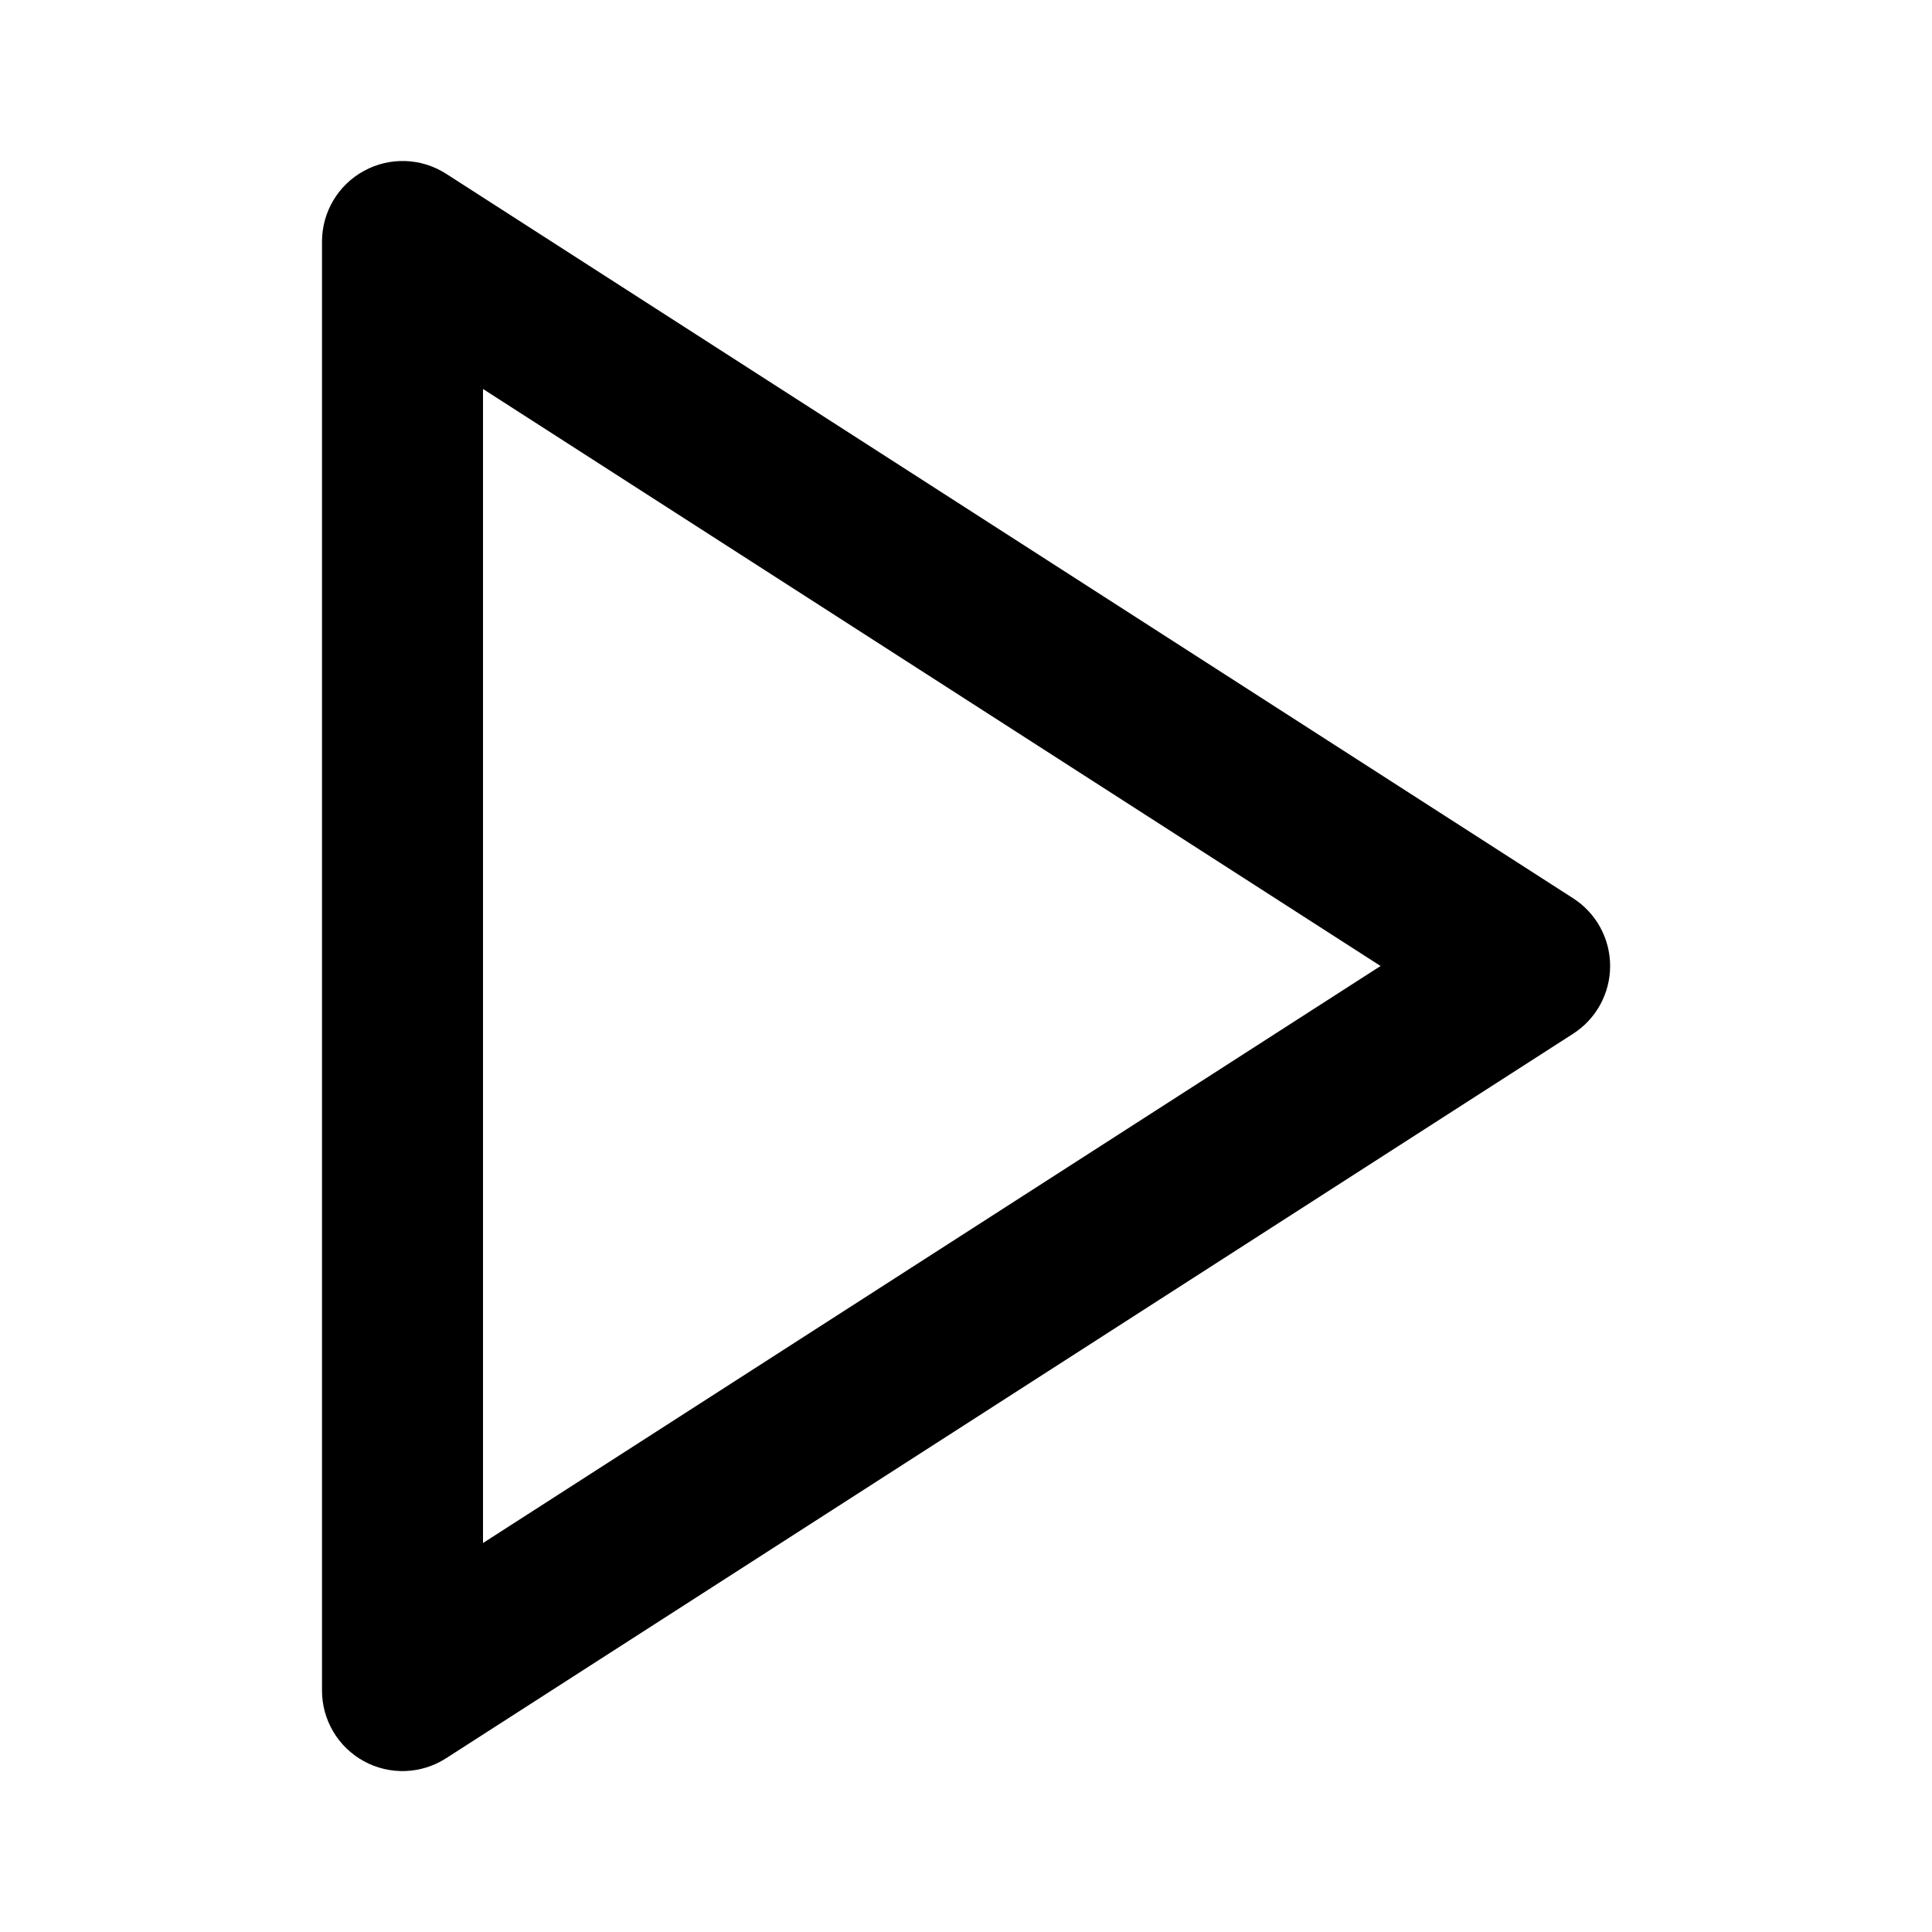
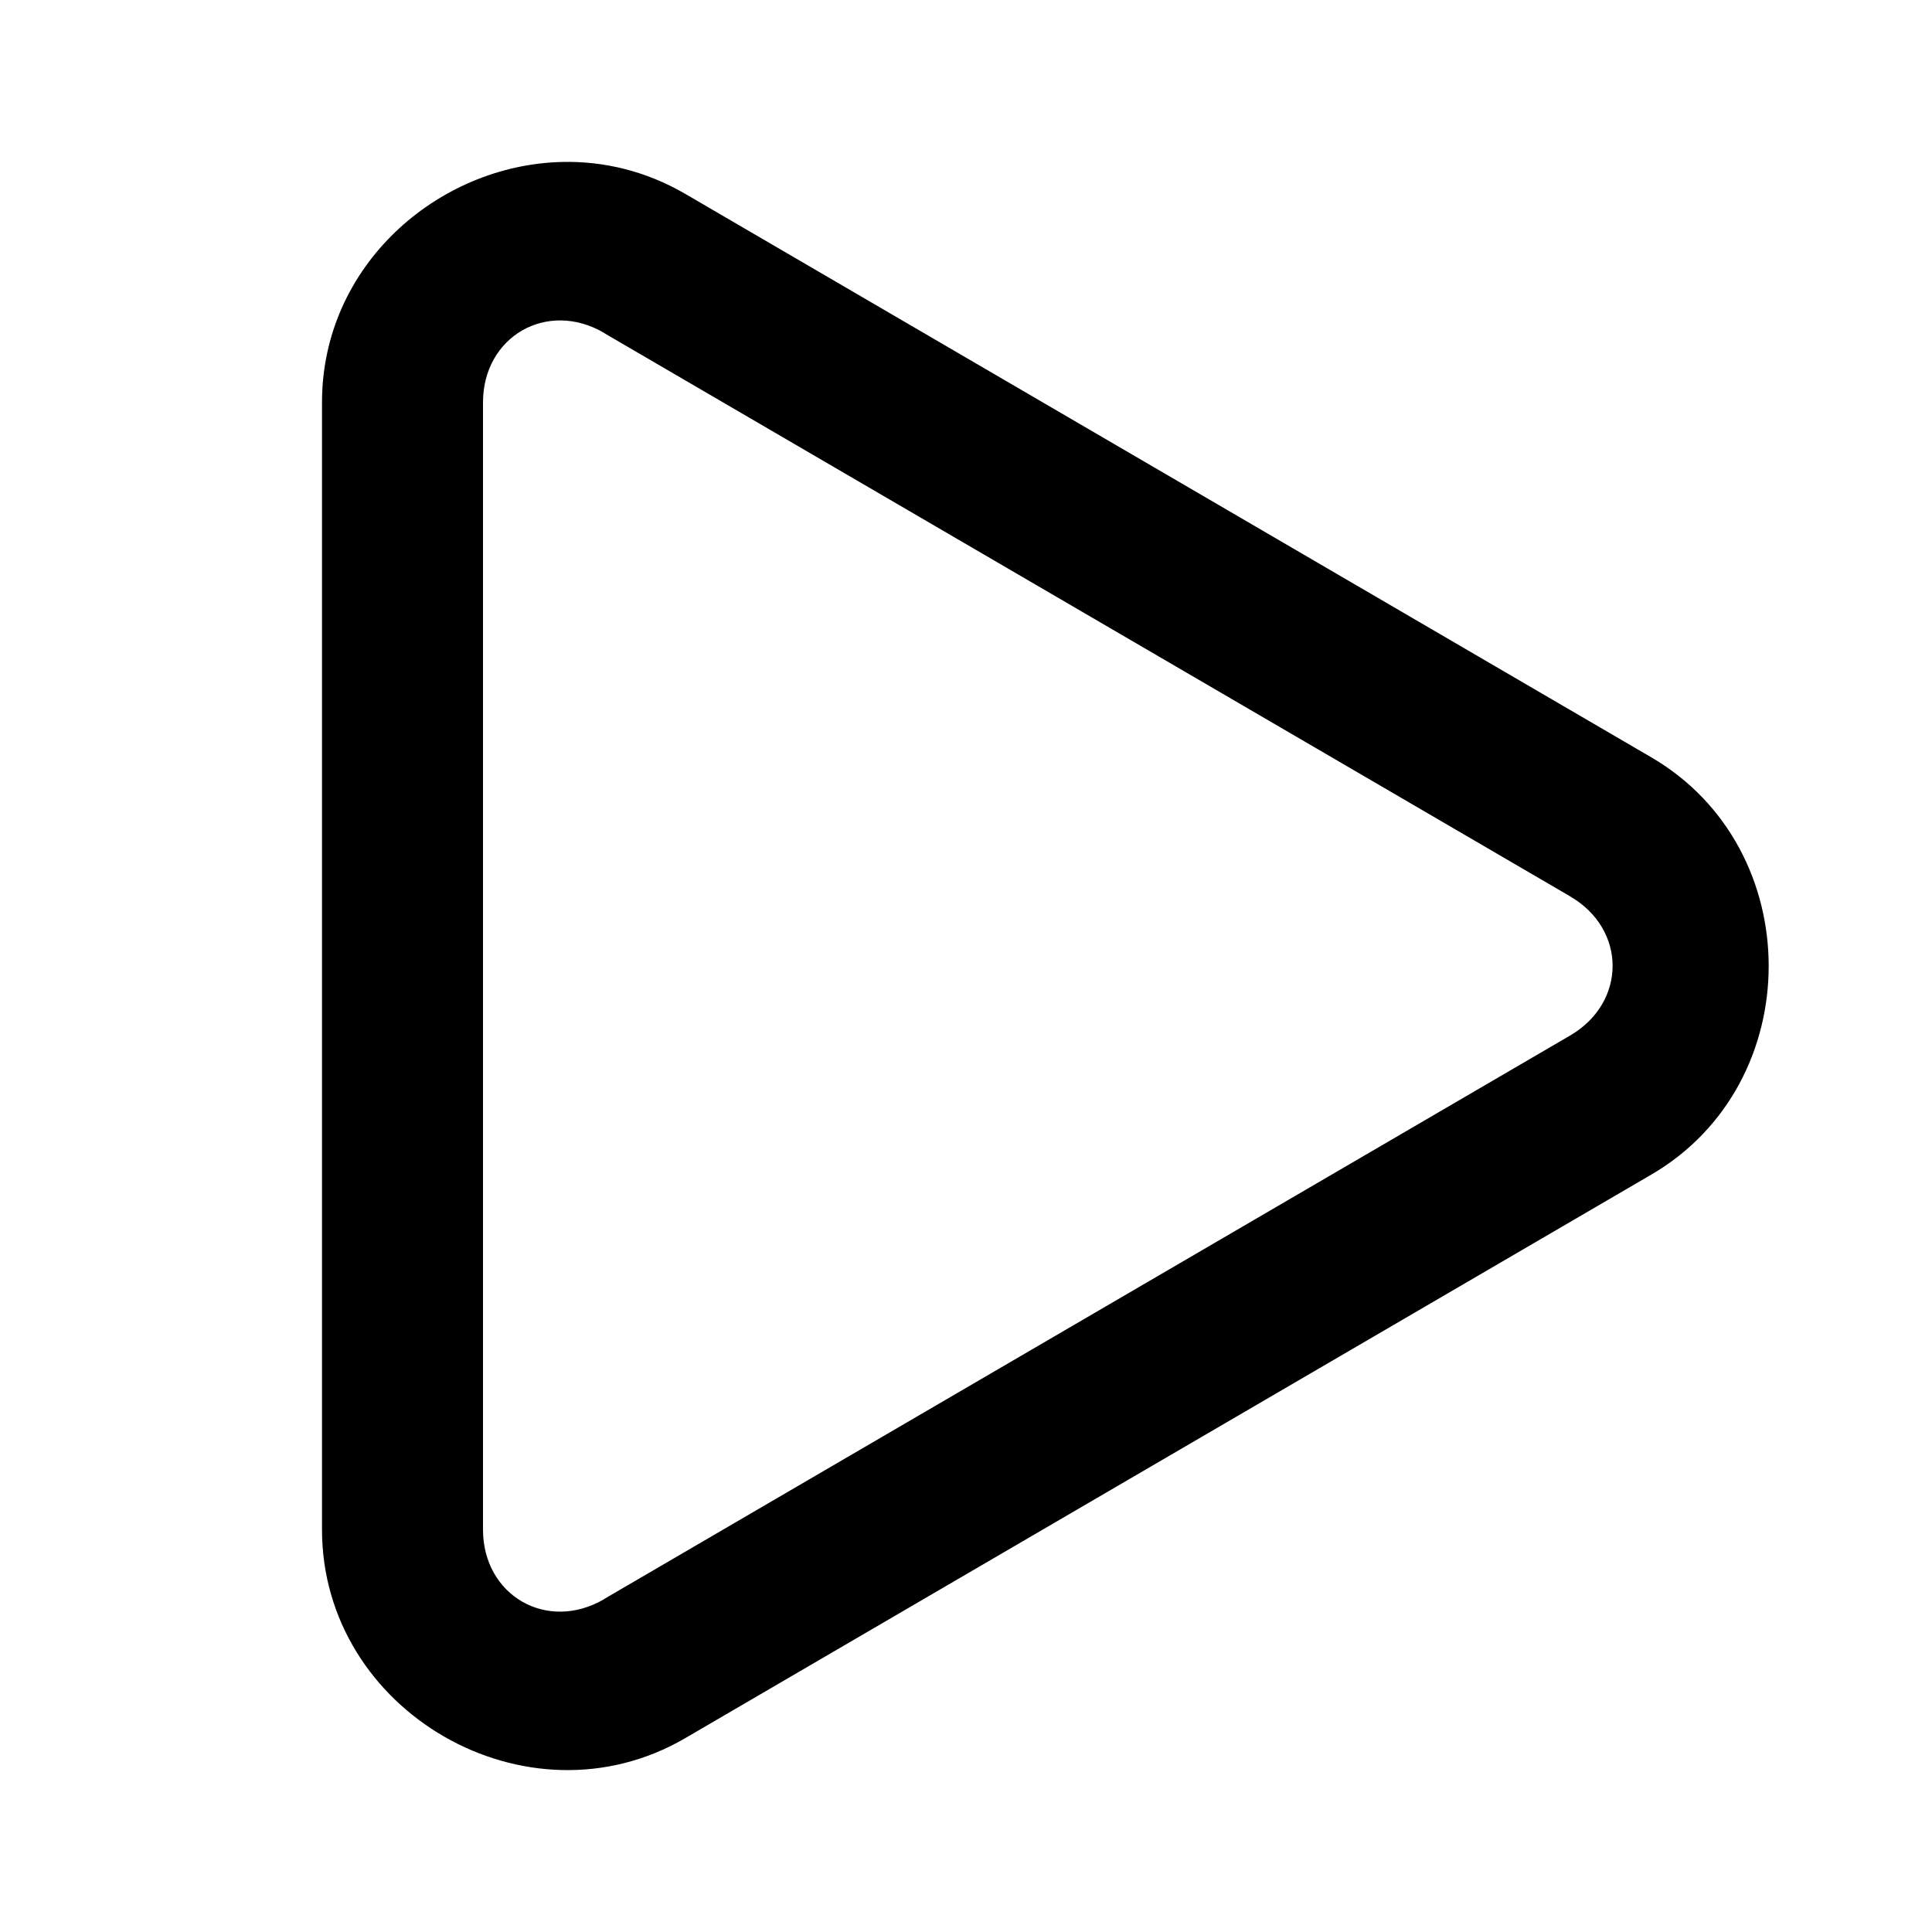
- <svg xmlns="http://www.w3.org/2000/svg" width="32" height="32" viewBox="0 0 24 24" fill="none" stroke="currentColor" stroke-width="2" stroke-linecap="round" stroke-linejoin="round" class="feather feather-play" version="1.1" id="svg1">
+ <svg xmlns="http://www.w3.org/2000/svg" width="24" height="24" viewBox="0 0 24 24" fill="none" stroke="currentColor" stroke-width="2" stroke-linecap="round" stroke-linejoin="round" version="1.1" id="svg1">
  <defs id="defs1" />
-   <path style="baseline-shift:baseline;display:inline;overflow:visible;vector-effect:none;fill:#000000;stroke:none;stroke-linecap:butt;stroke-linejoin:miter;enable-background:accumulate;stop-color:#000000;stop-opacity:1;opacity:1" d="M 4.521,2.123 A 1,1 0 0 0 4,3 v 18 a 1,1 0 0 0 1.541,0.842 l 14,-9 a 1,1 0 0 0 0,-1.684 L 5.541,2.158 A 1,1 0 0 0 4.521,2.123 Z M 6,4.832 17.15,12 6,19.168 Z" id="polygon1" />
+   <path style="baseline-shift:baseline;display:inline;overflow:visible;vector-effect:none;fill:#000000;stroke:none;stroke-linecap:butt;stroke-linejoin:miter;enable-background:accumulate;stop-color:#000000;stop-opacity:1;opacity:1" d="M 6.98,2.012 C 5.436,2.049 3.999,3.3 4,5 v 14 c -6.72e-4,2.267 2.553,3.735 4.512,2.592 l 12,-7 c 1.947,-1.134 1.945,-4.053 -0.002,-5.186 L 8.512,2.408 C 8.022,2.123 7.495,1.999 6.98,2.012 Z M 6.486,4.105 C 6.774,3.94 7.15,3.928 7.504,4.135 a 1,1 0 0 0 0,0.002 L 19.502,11.133 a 1,1 0 0 0 0.002,0.002 c 0.705,0.409 0.704,1.318 0,1.729 l -12,7 a 1,1 0 0 0 0,0.002 C 6.795,20.279 6,19.821 6,19 V 5 C 6,4.59 6.199,4.271 6.486,4.105 Z" id="path1" />
</svg>
